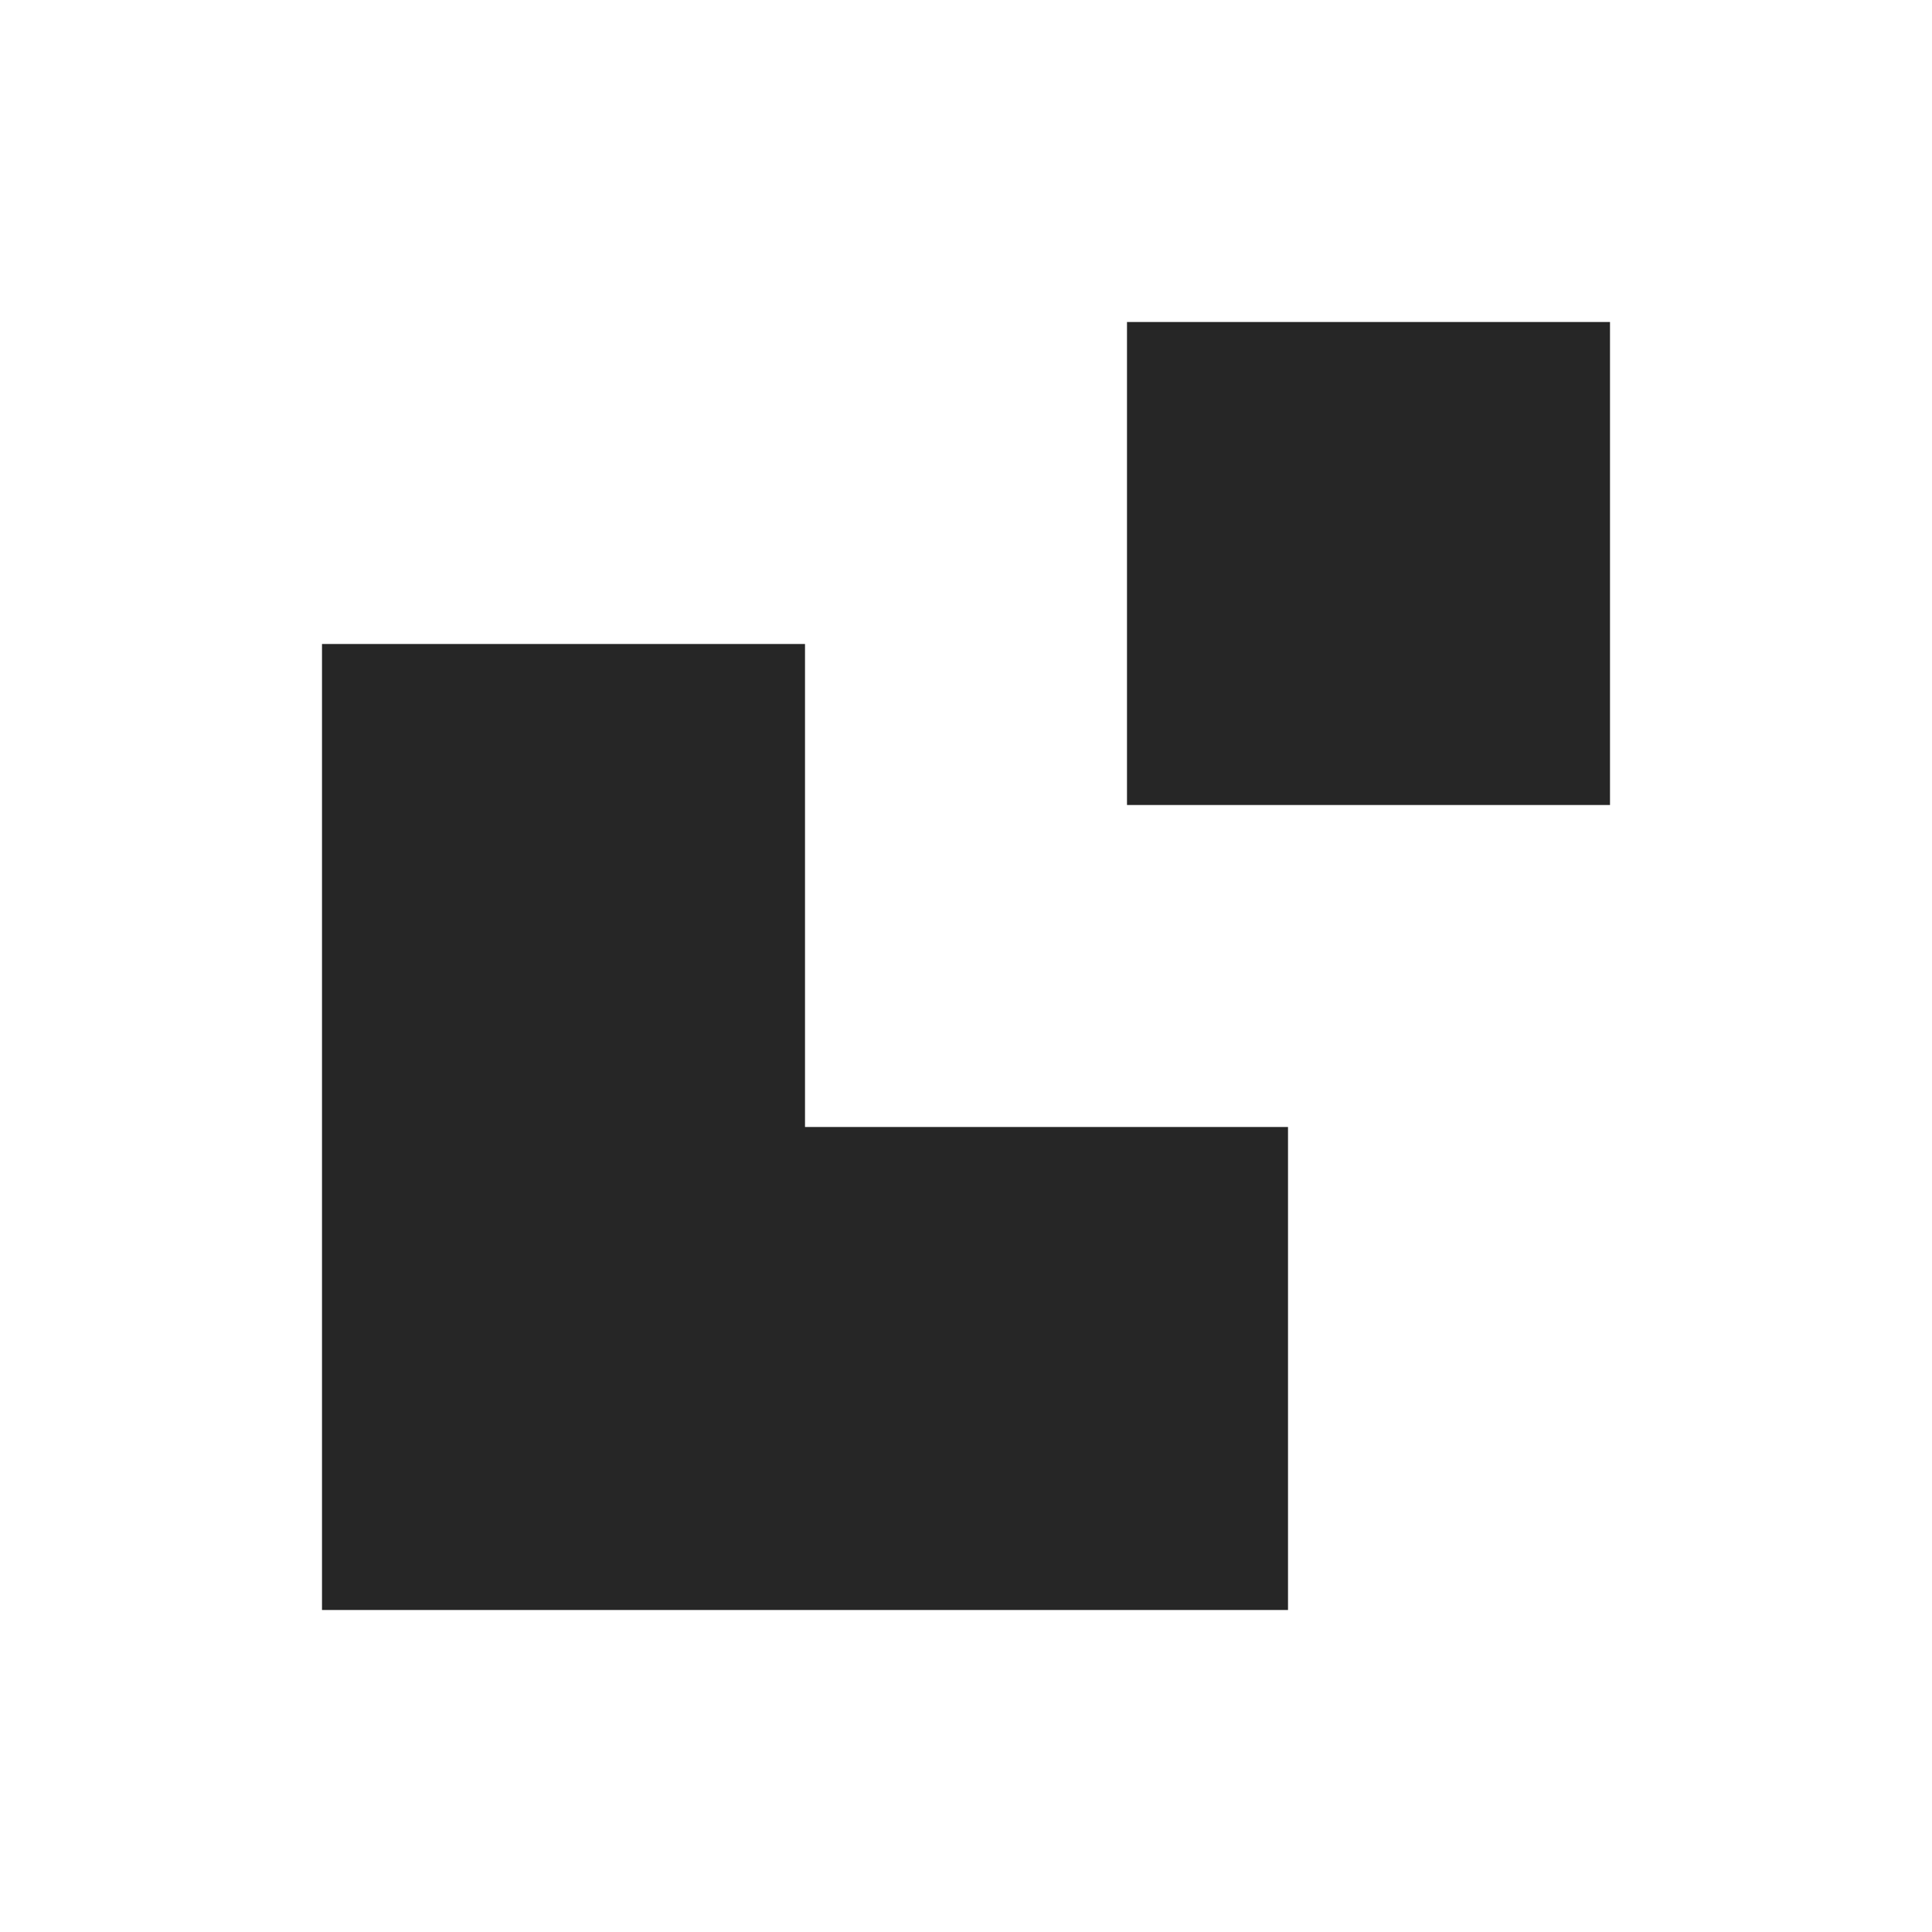
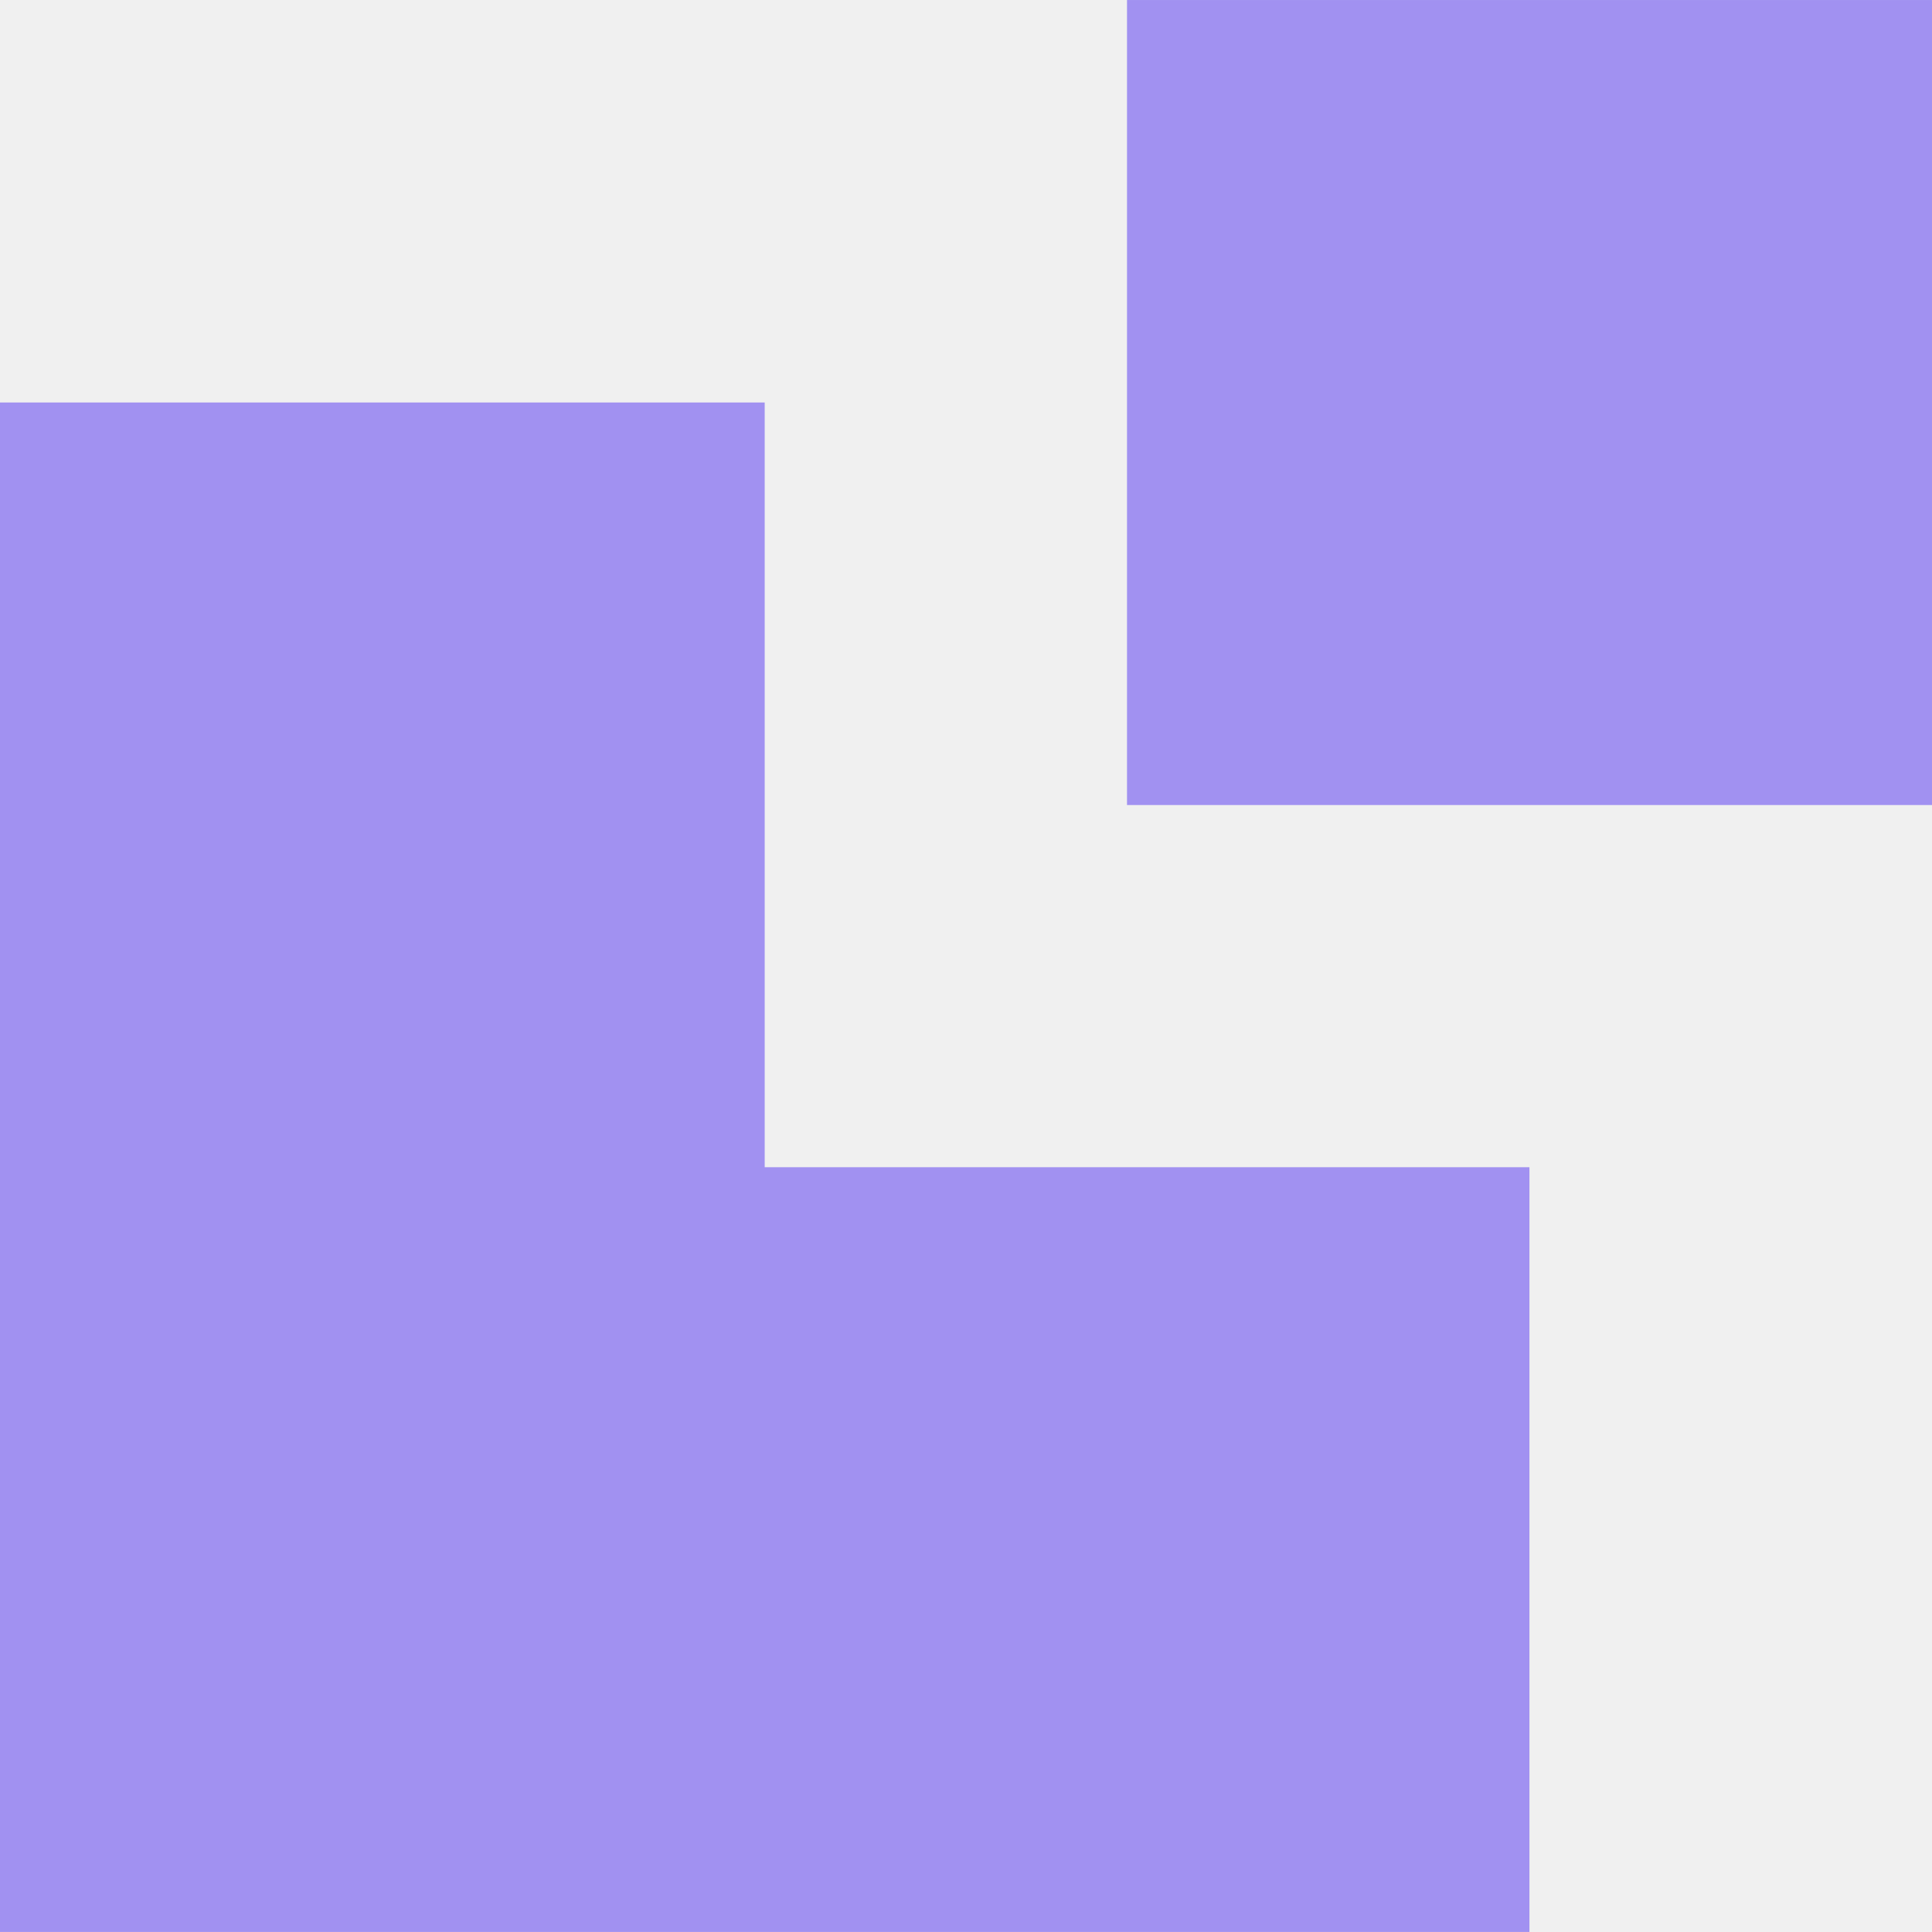
<svg xmlns="http://www.w3.org/2000/svg" xml:space="preserve" style="fill-rule:evenodd;clip-rule:evenodd;stroke-linejoin:round;stroke-miterlimit:2" viewBox="0 0 24 24">
-   <style>
-     .bg { fill: #ffffff; }
-     .fg { fill: #262626; }
-     @media (prefers-color-scheme: dark) {
-       .bg { fill: #111111; }
-       .fg { fill: #f5f5f5; }
-     }
-   </style>
-   <path class="bg" d="M0 0h24v24H0z" />
-   <path class="fg" d="M3 6h6v6H3z" transform="translate(11 -2)" />
-   <path class="fg" d="M2 6v12h12v-6H8V6z" transform="translate(2 2)" />
+   <path d="M3 6h6v6H3z" style="fill:#a191f1" transform="translate(9 -10)scale(1.6667)" />
+   <path d="M2 6v12h12v-6H8V6z" style="fill:#a191f1" transform="translate(-3.167 -4.5)scale(1.5833)" />
</svg>
